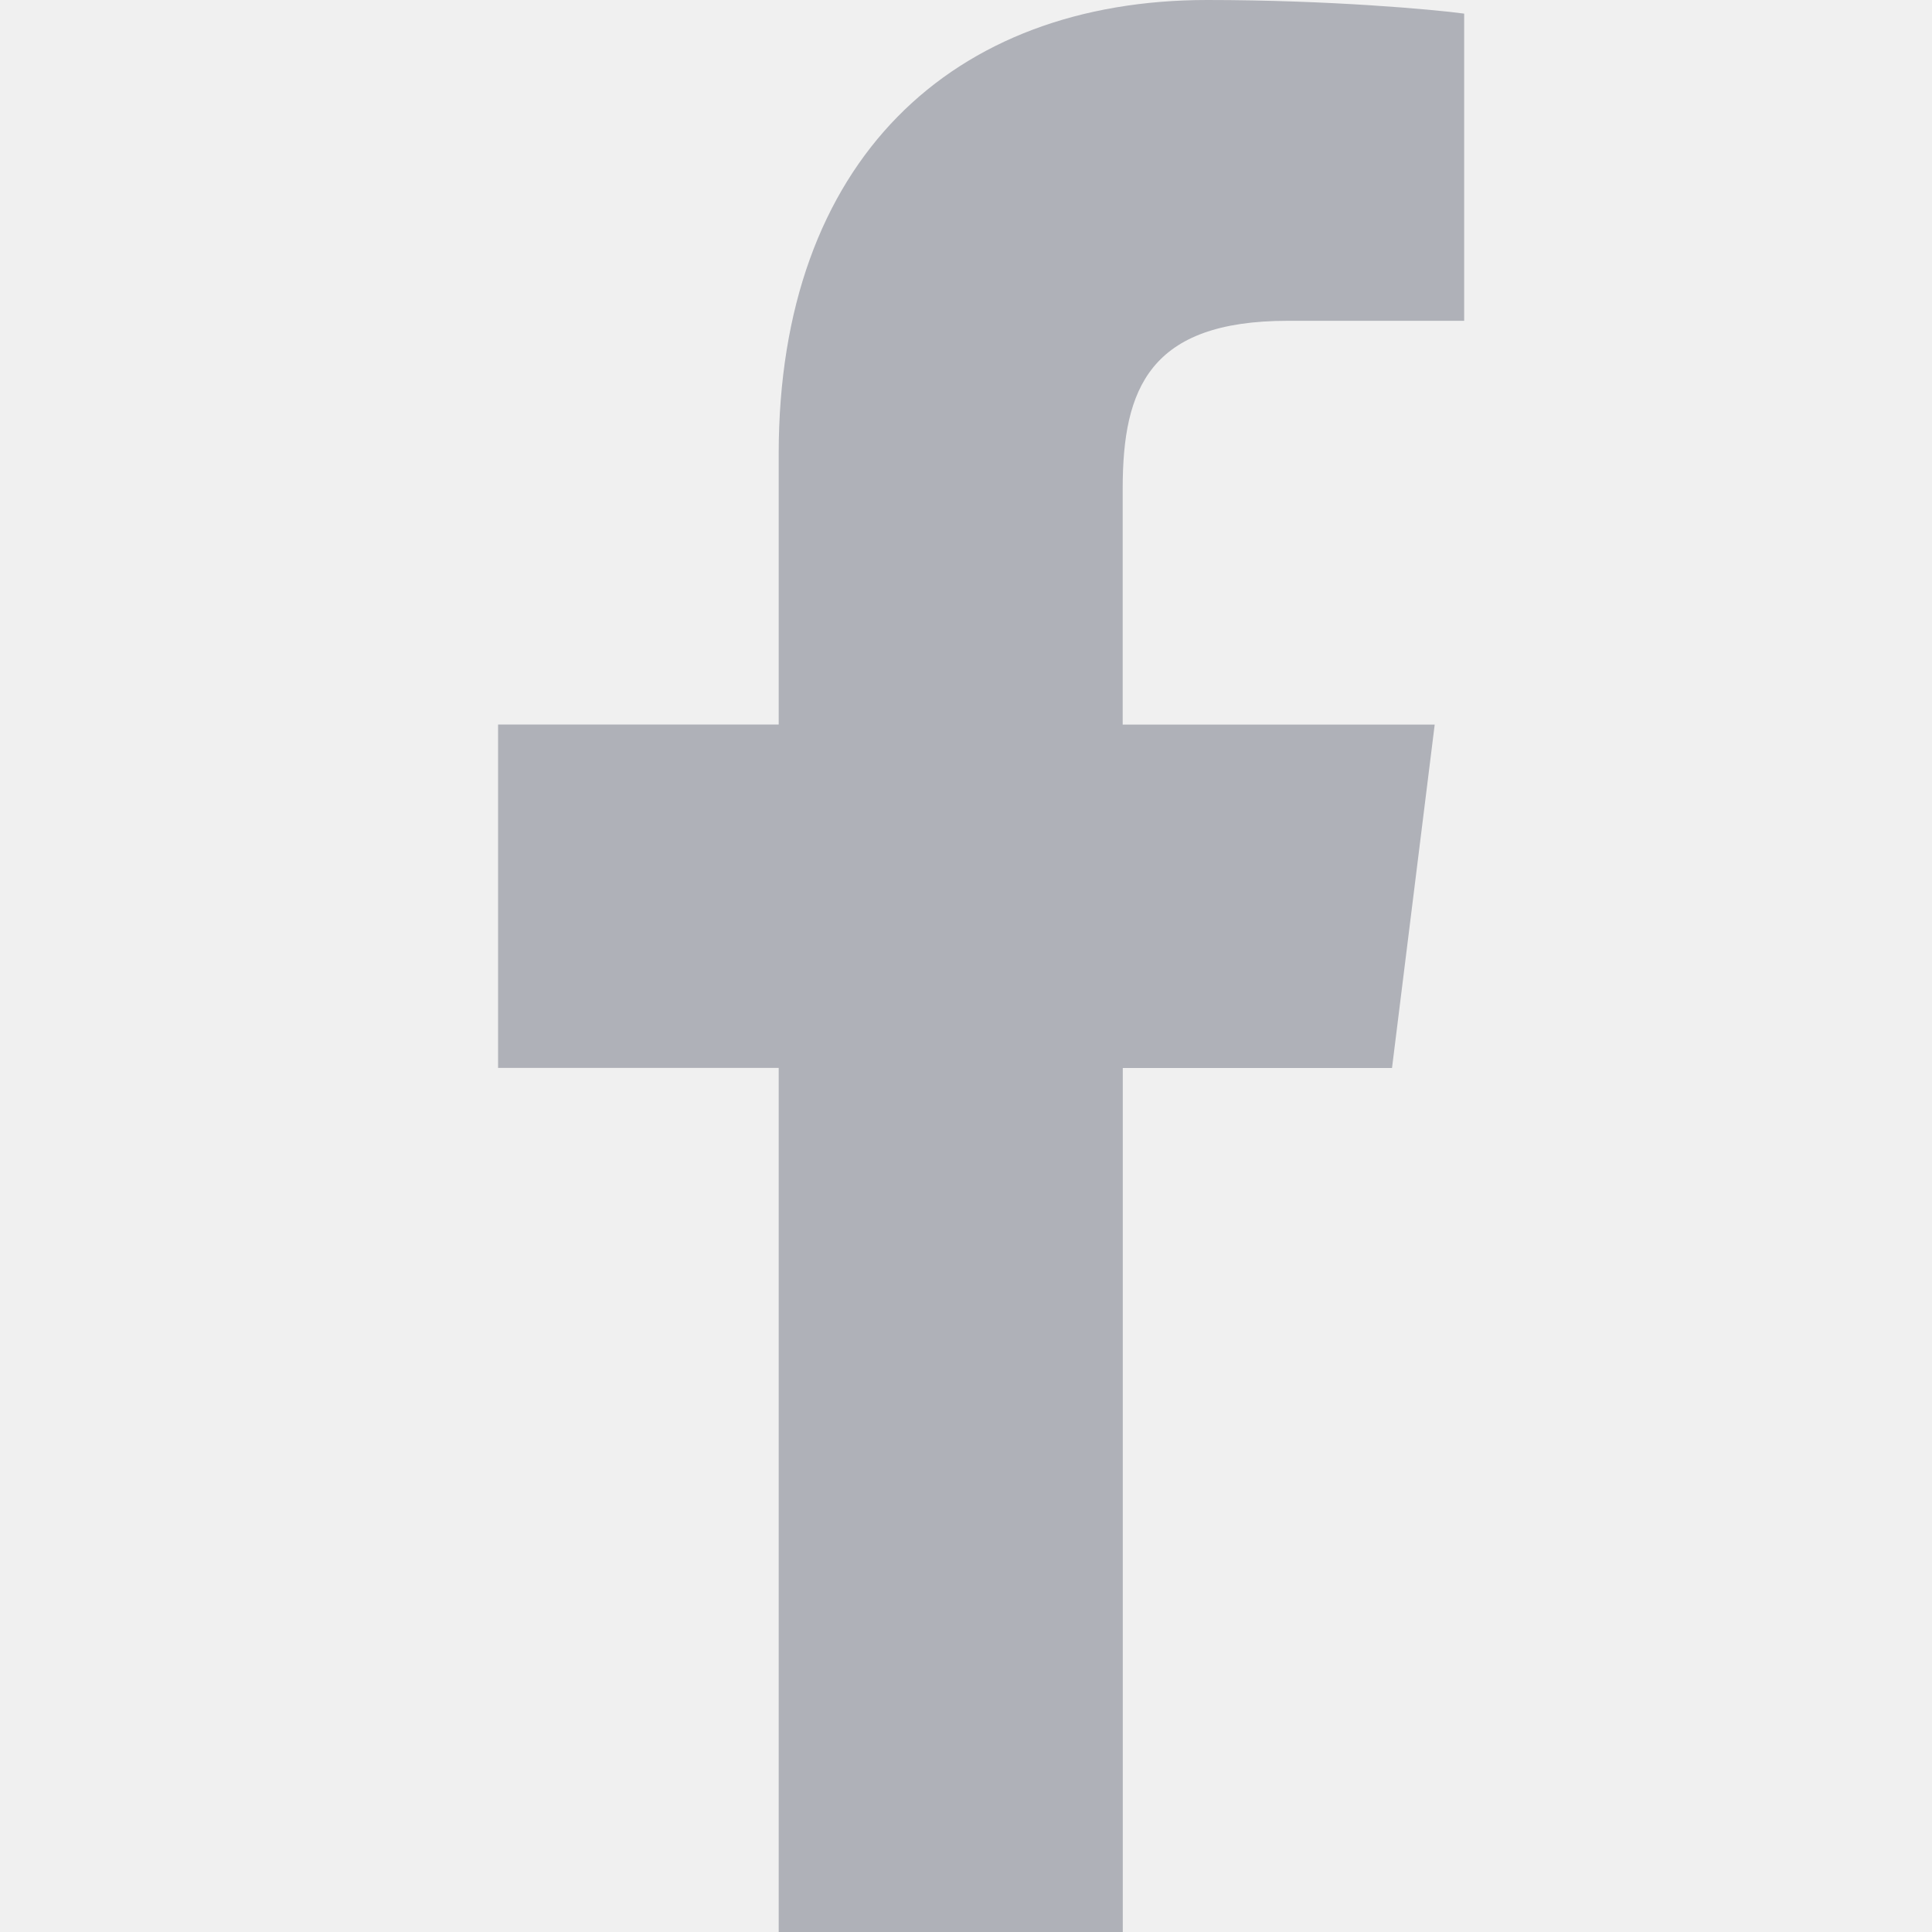
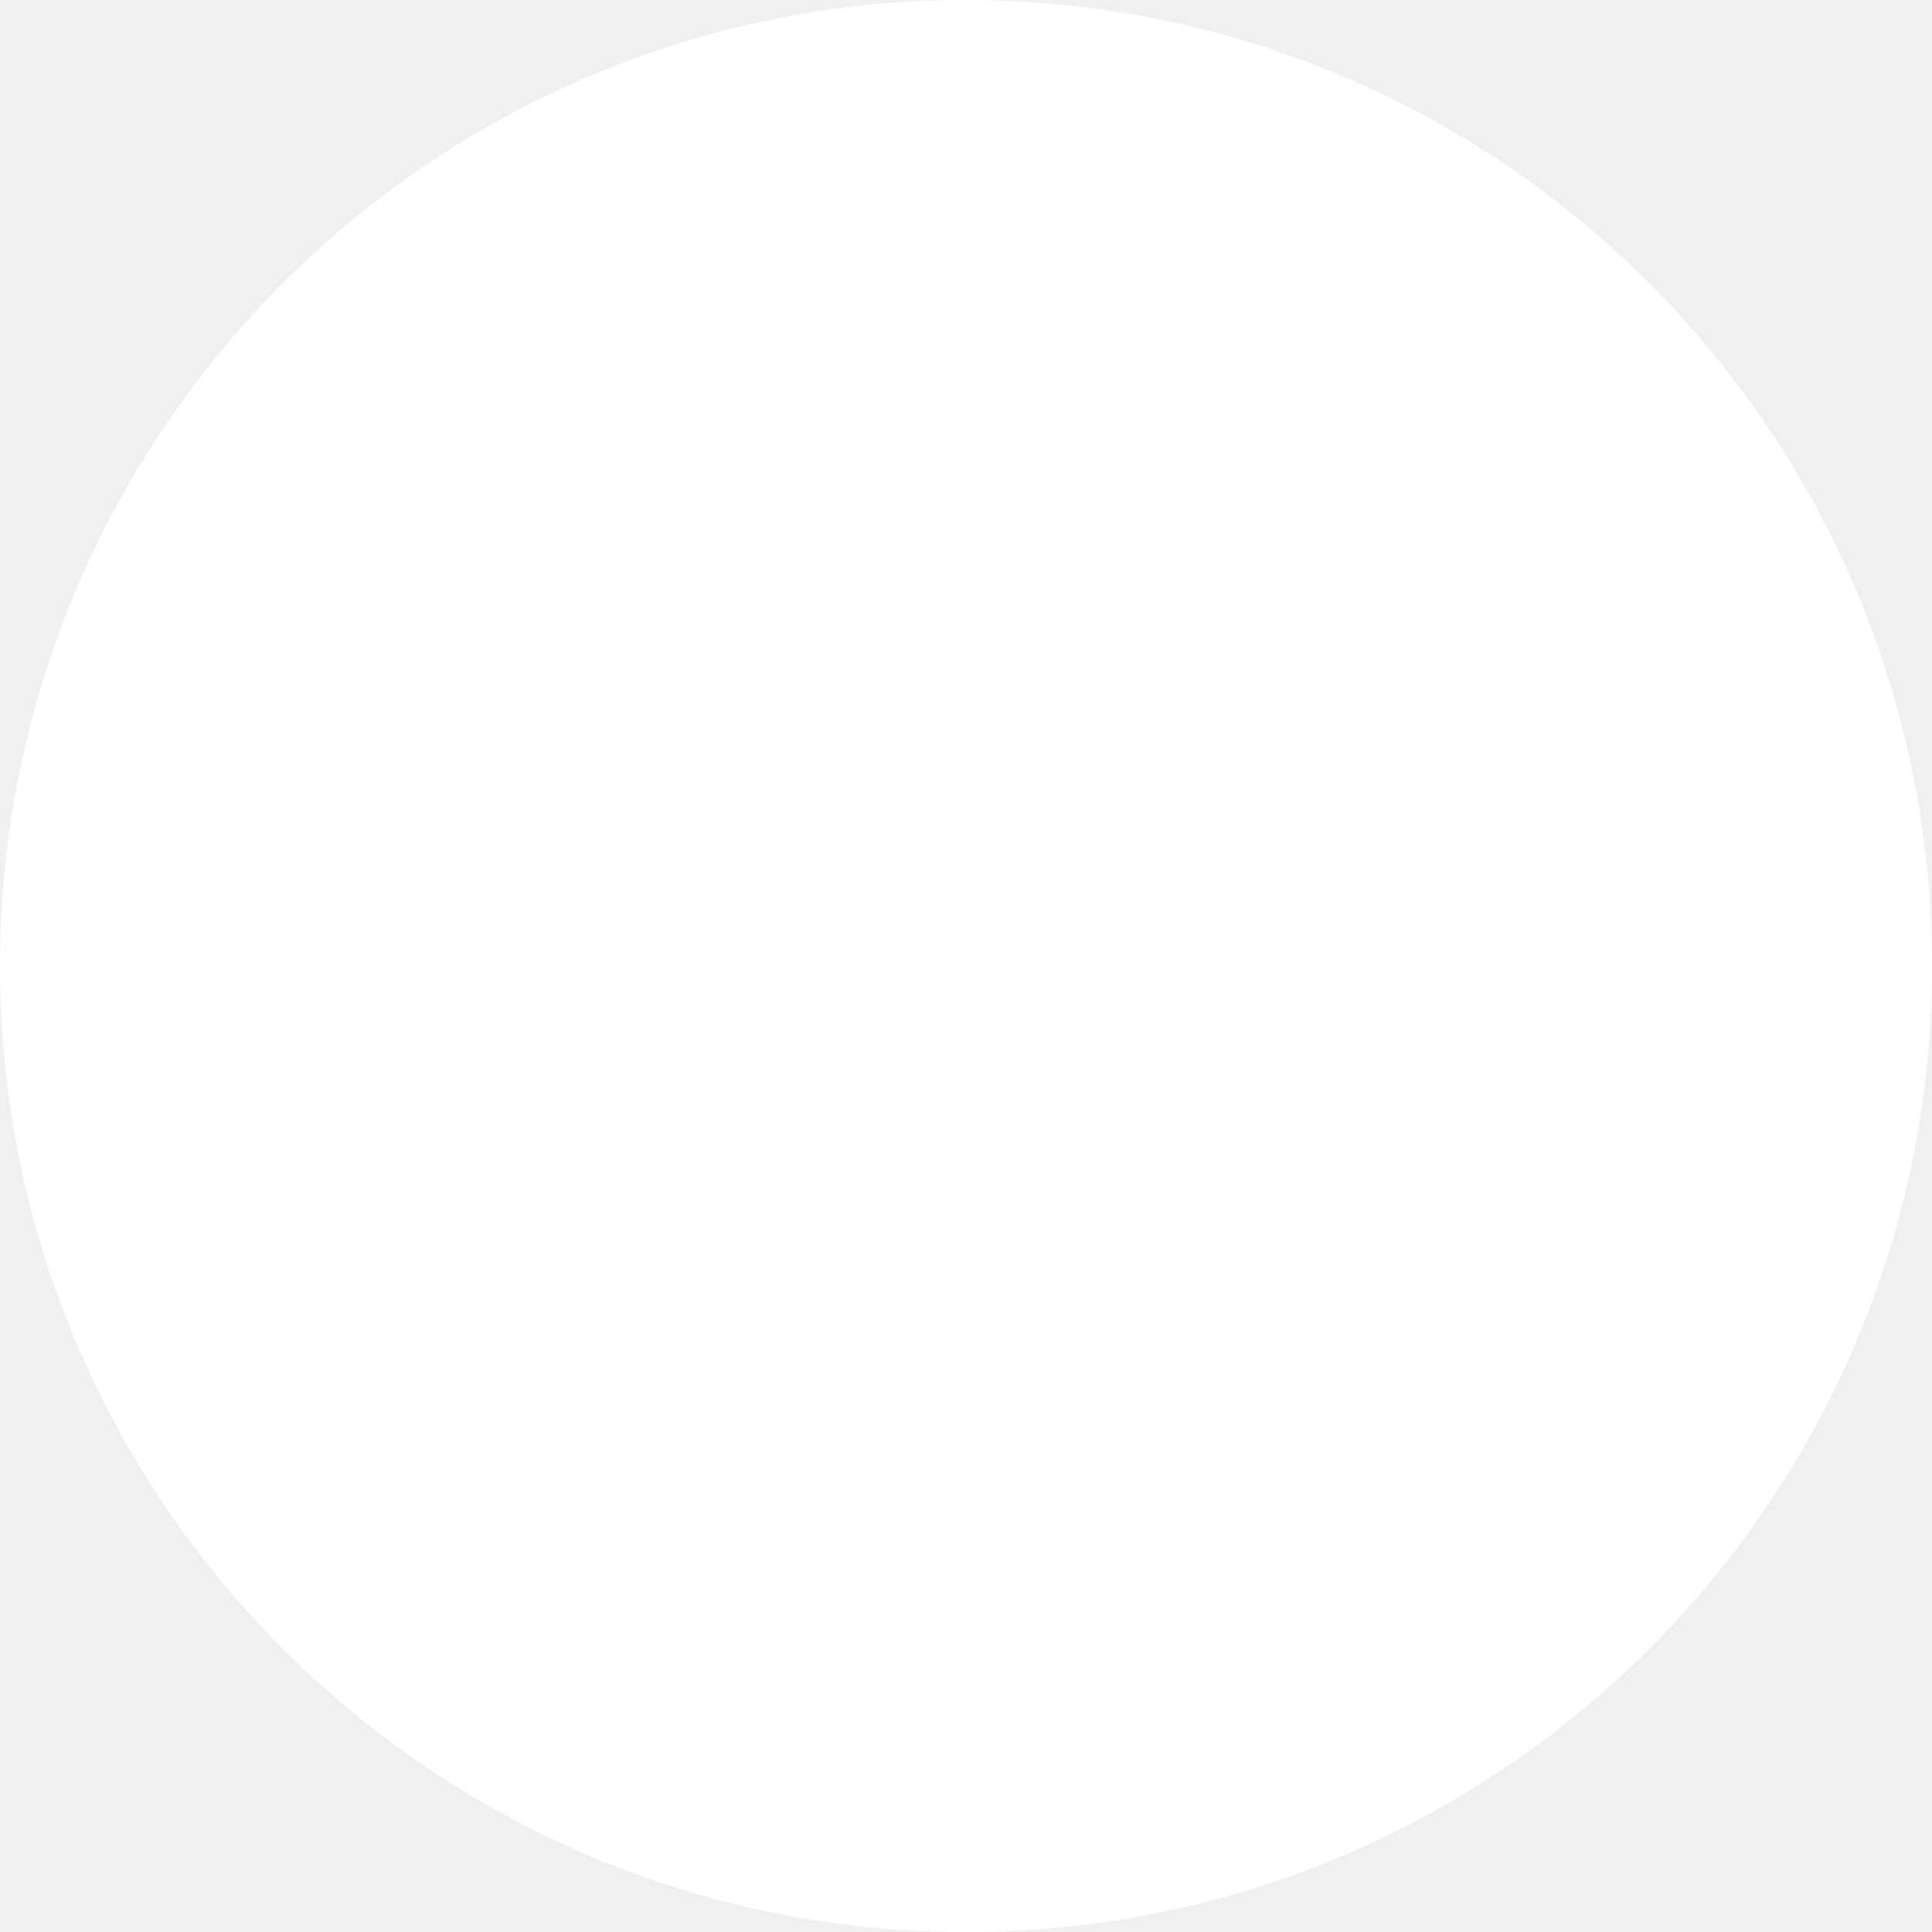
- <svg xmlns="http://www.w3.org/2000/svg" width="20" height="20" viewBox="0 0 20 20" fill="none">
-   <g clip-path="url(#clip0)">
-     <path d="M13.331 3.321H15.157V0.141C14.842 0.098 13.758 0 12.497 0C9.864 0 8.061 1.656 8.061 4.699V7.5H5.156V11.055H8.061V20H11.623V11.056H14.41L14.852 7.501H11.622V5.052C11.623 4.024 11.899 3.321 13.331 3.321Z" fill="#AFB1B8" />
-   </g>
-   <defs>
-     <clipPath id="clip0">
-       <rect width="20" height="20" fill="white" />
-     </clipPath>
-   </defs>
+ <svg xmlns="http://www.w3.org/2000/svg" width="44" height="44" viewBox="0 0 44 44" fill="none">
+   <path d="M44 22C44 28.075 41.538 33.575 37.556 37.556C33.575 41.538 28.075 44 22 44C15.925 44 10.425 41.538 6.444 37.556C2.462 33.575 0 28.075 0 22C0 15.925 2.462 10.425 6.444 6.444C10.425 2.462 15.925 -6.10352e-05 22 -6.10352e-05C28.075 -6.10352e-05 33.575 2.462 37.556 6.444C41.538 10.425 44 15.925 44 22Z" fill="white" />
</svg>
